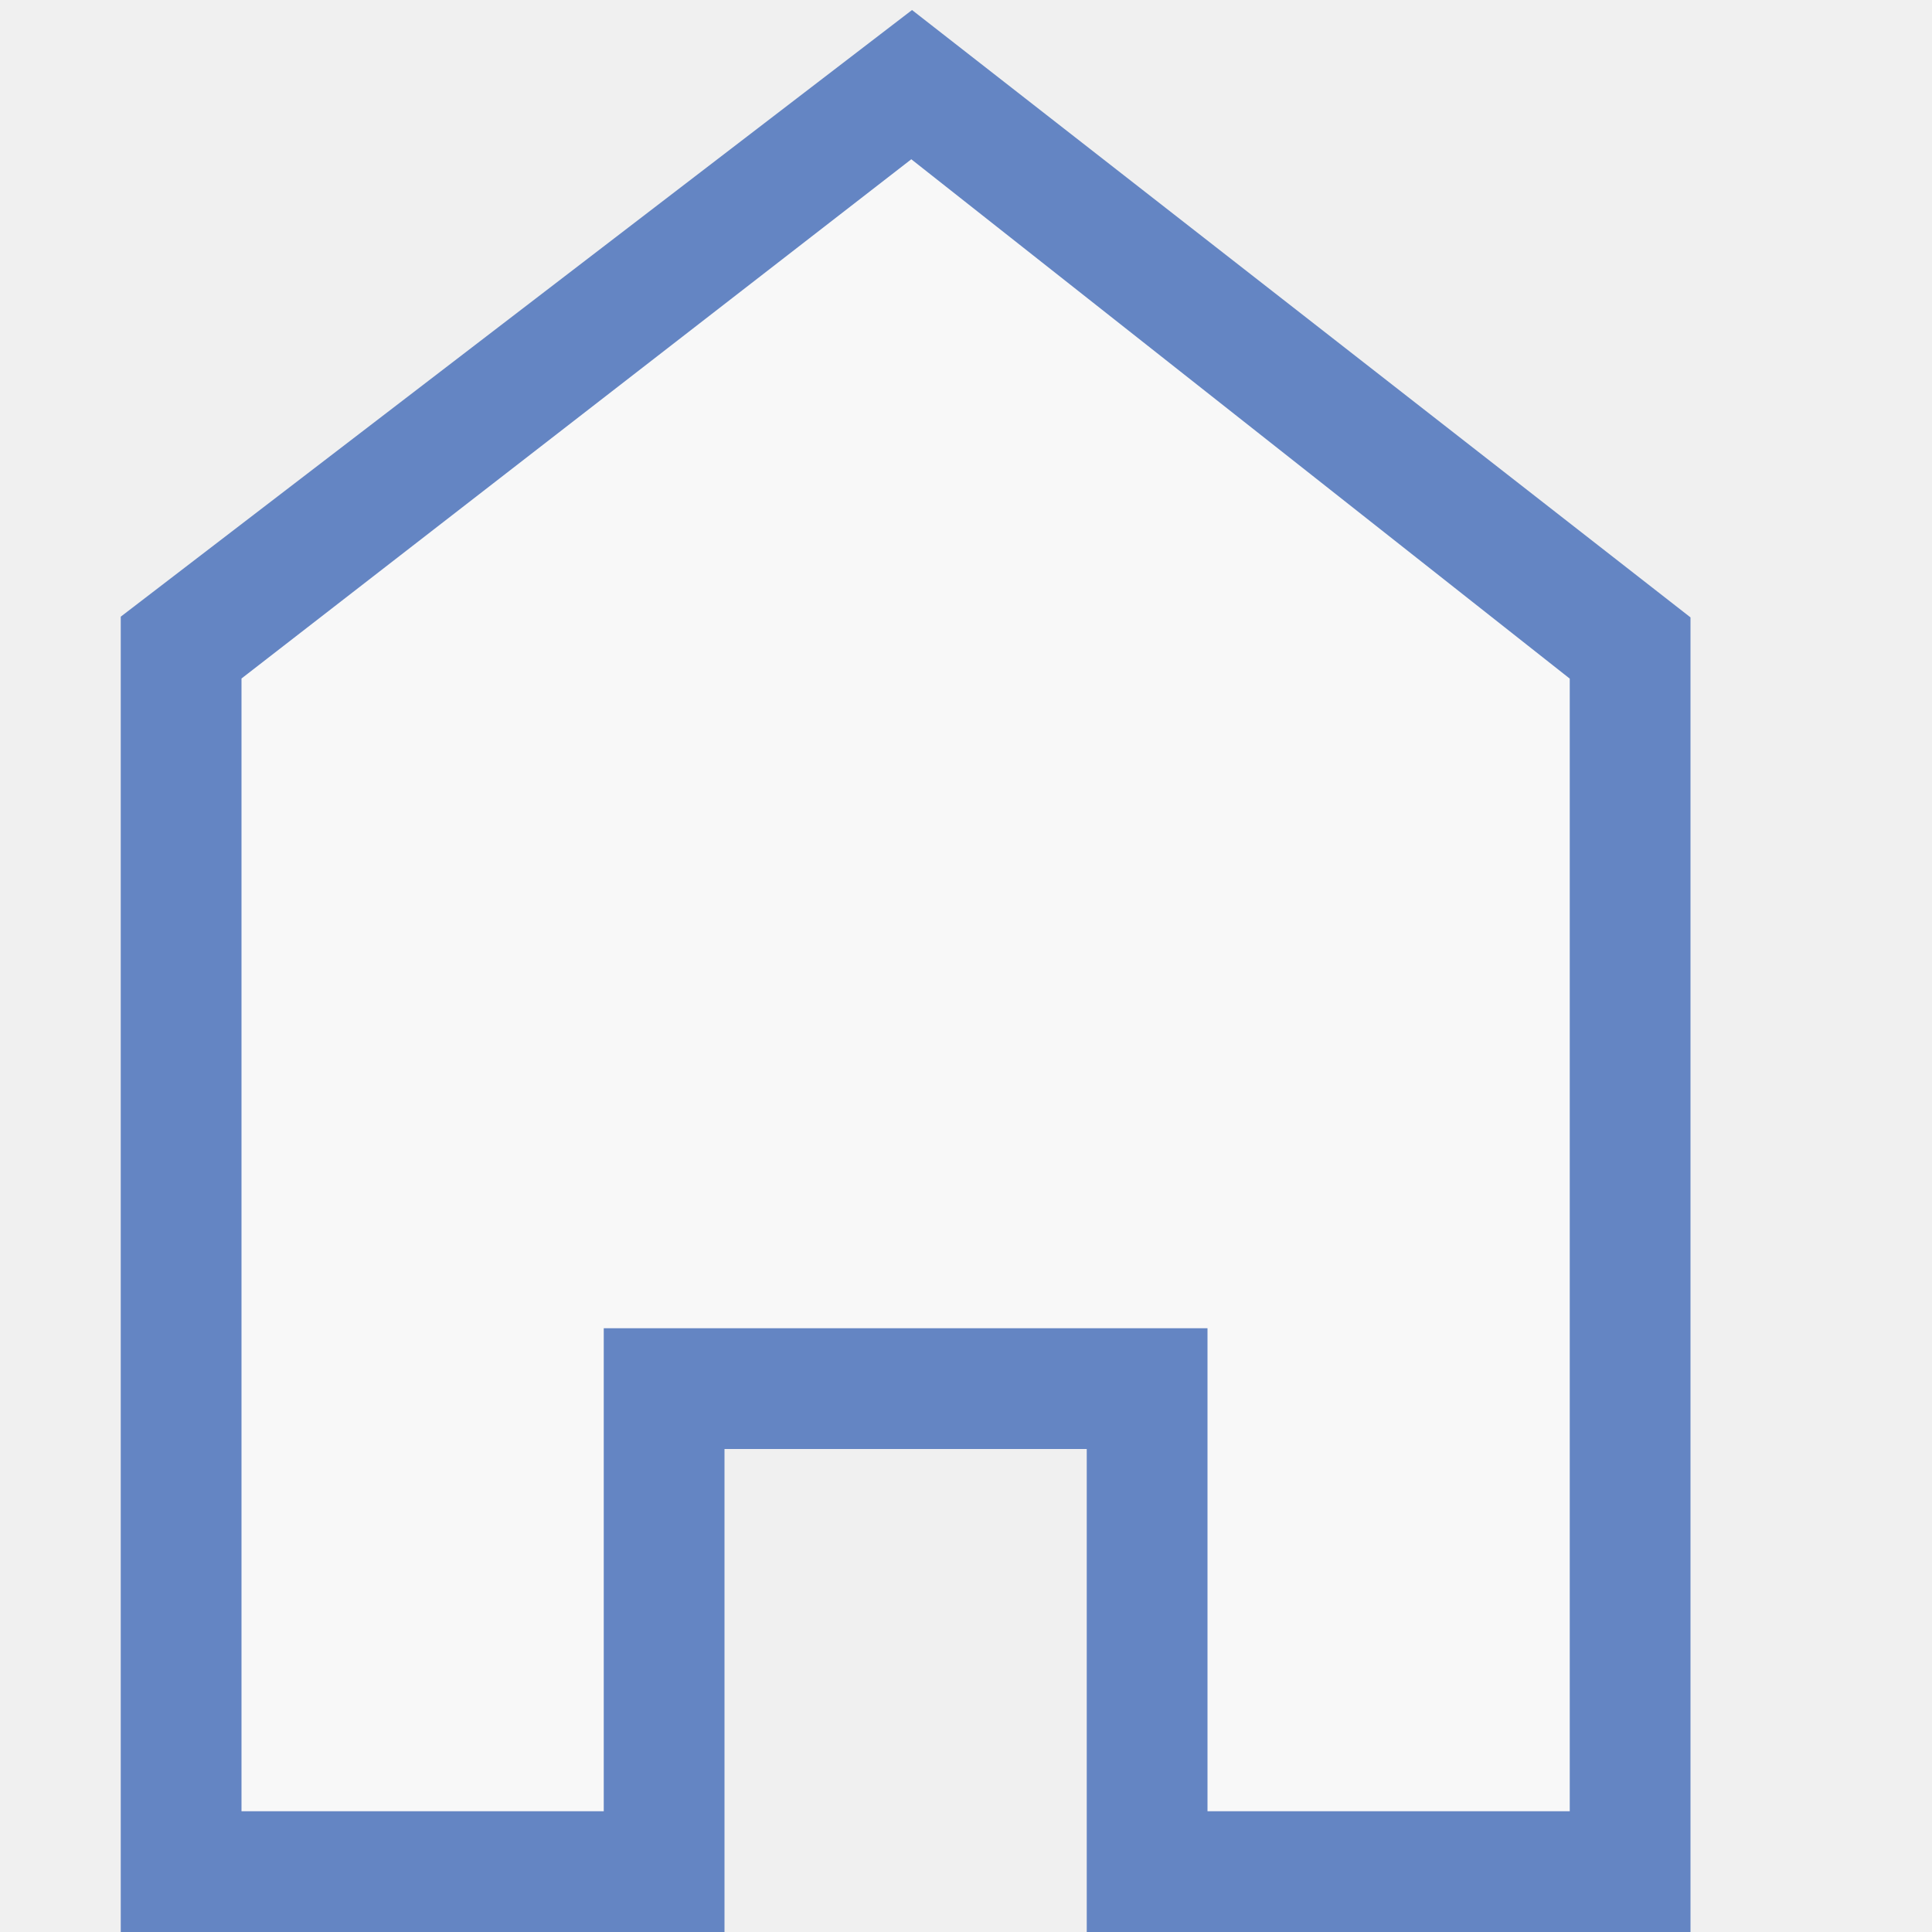
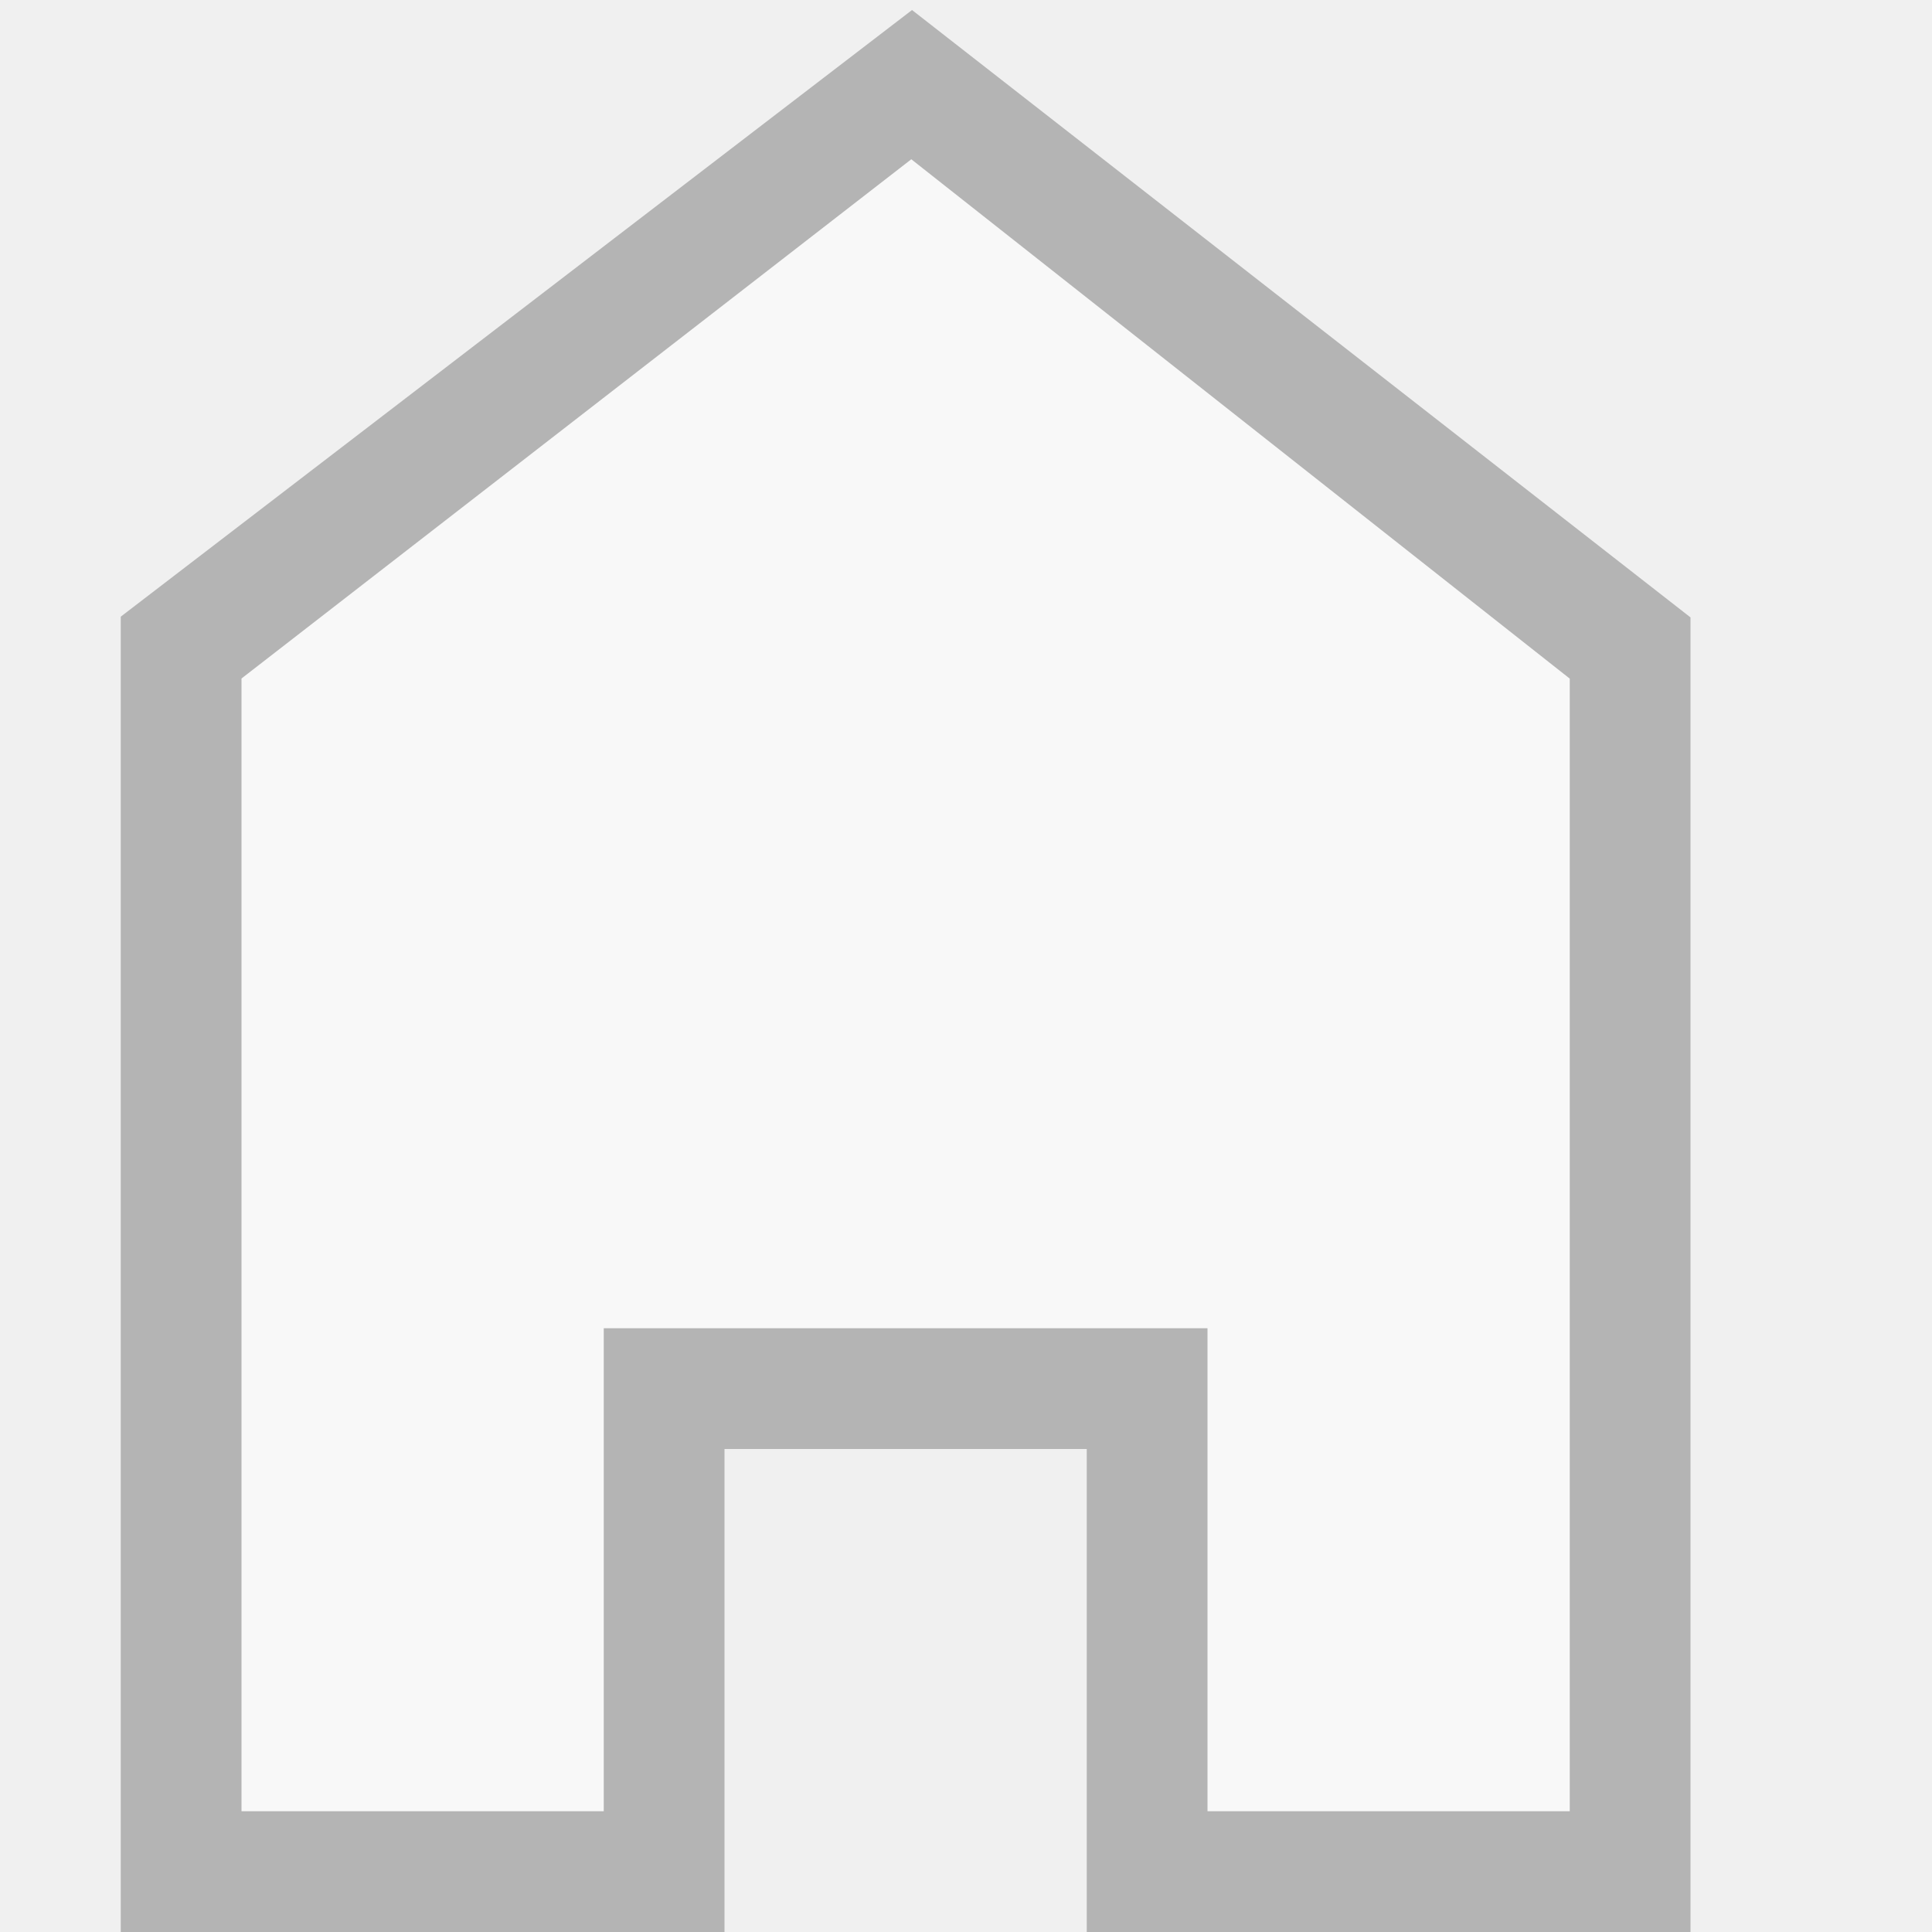
<svg xmlns="http://www.w3.org/2000/svg" version="1.1" id="Layer_1" x="0px" y="0px" width="16px" height="16px" viewBox="0 0 16 16" enable-background="new 0 0 16 16" xml:space="preserve">
  <g id="icon">
    <polygon points="7.55,0.701 1.5,5.363 1.5,15.5 5.5,15.5 5.5,11.5 9.5,11.5 9.5,15.5 13.5,15.5 13.5,5.366" fill="#FFFFFF" stroke-linejoin="miter" opacity="0.5" />
-     <path d="M14,16H9v-4H6v4H1V5.107l6.553,-5.024L14,5.113V16zM10,15h3V5.62L7.547,1.319L2,5.619V15h3v-4h5V15z" fill="#6485C3" />
+     <path d="M14,16H9v-4H6v4H1V5.107l6.553,-5.024L14,5.113V16zM10,15h3V5.62L7.547,1.319L2,5.619V15h3v-4h5V15z" fill="#B4B4B4" />
  </g>
</svg>
